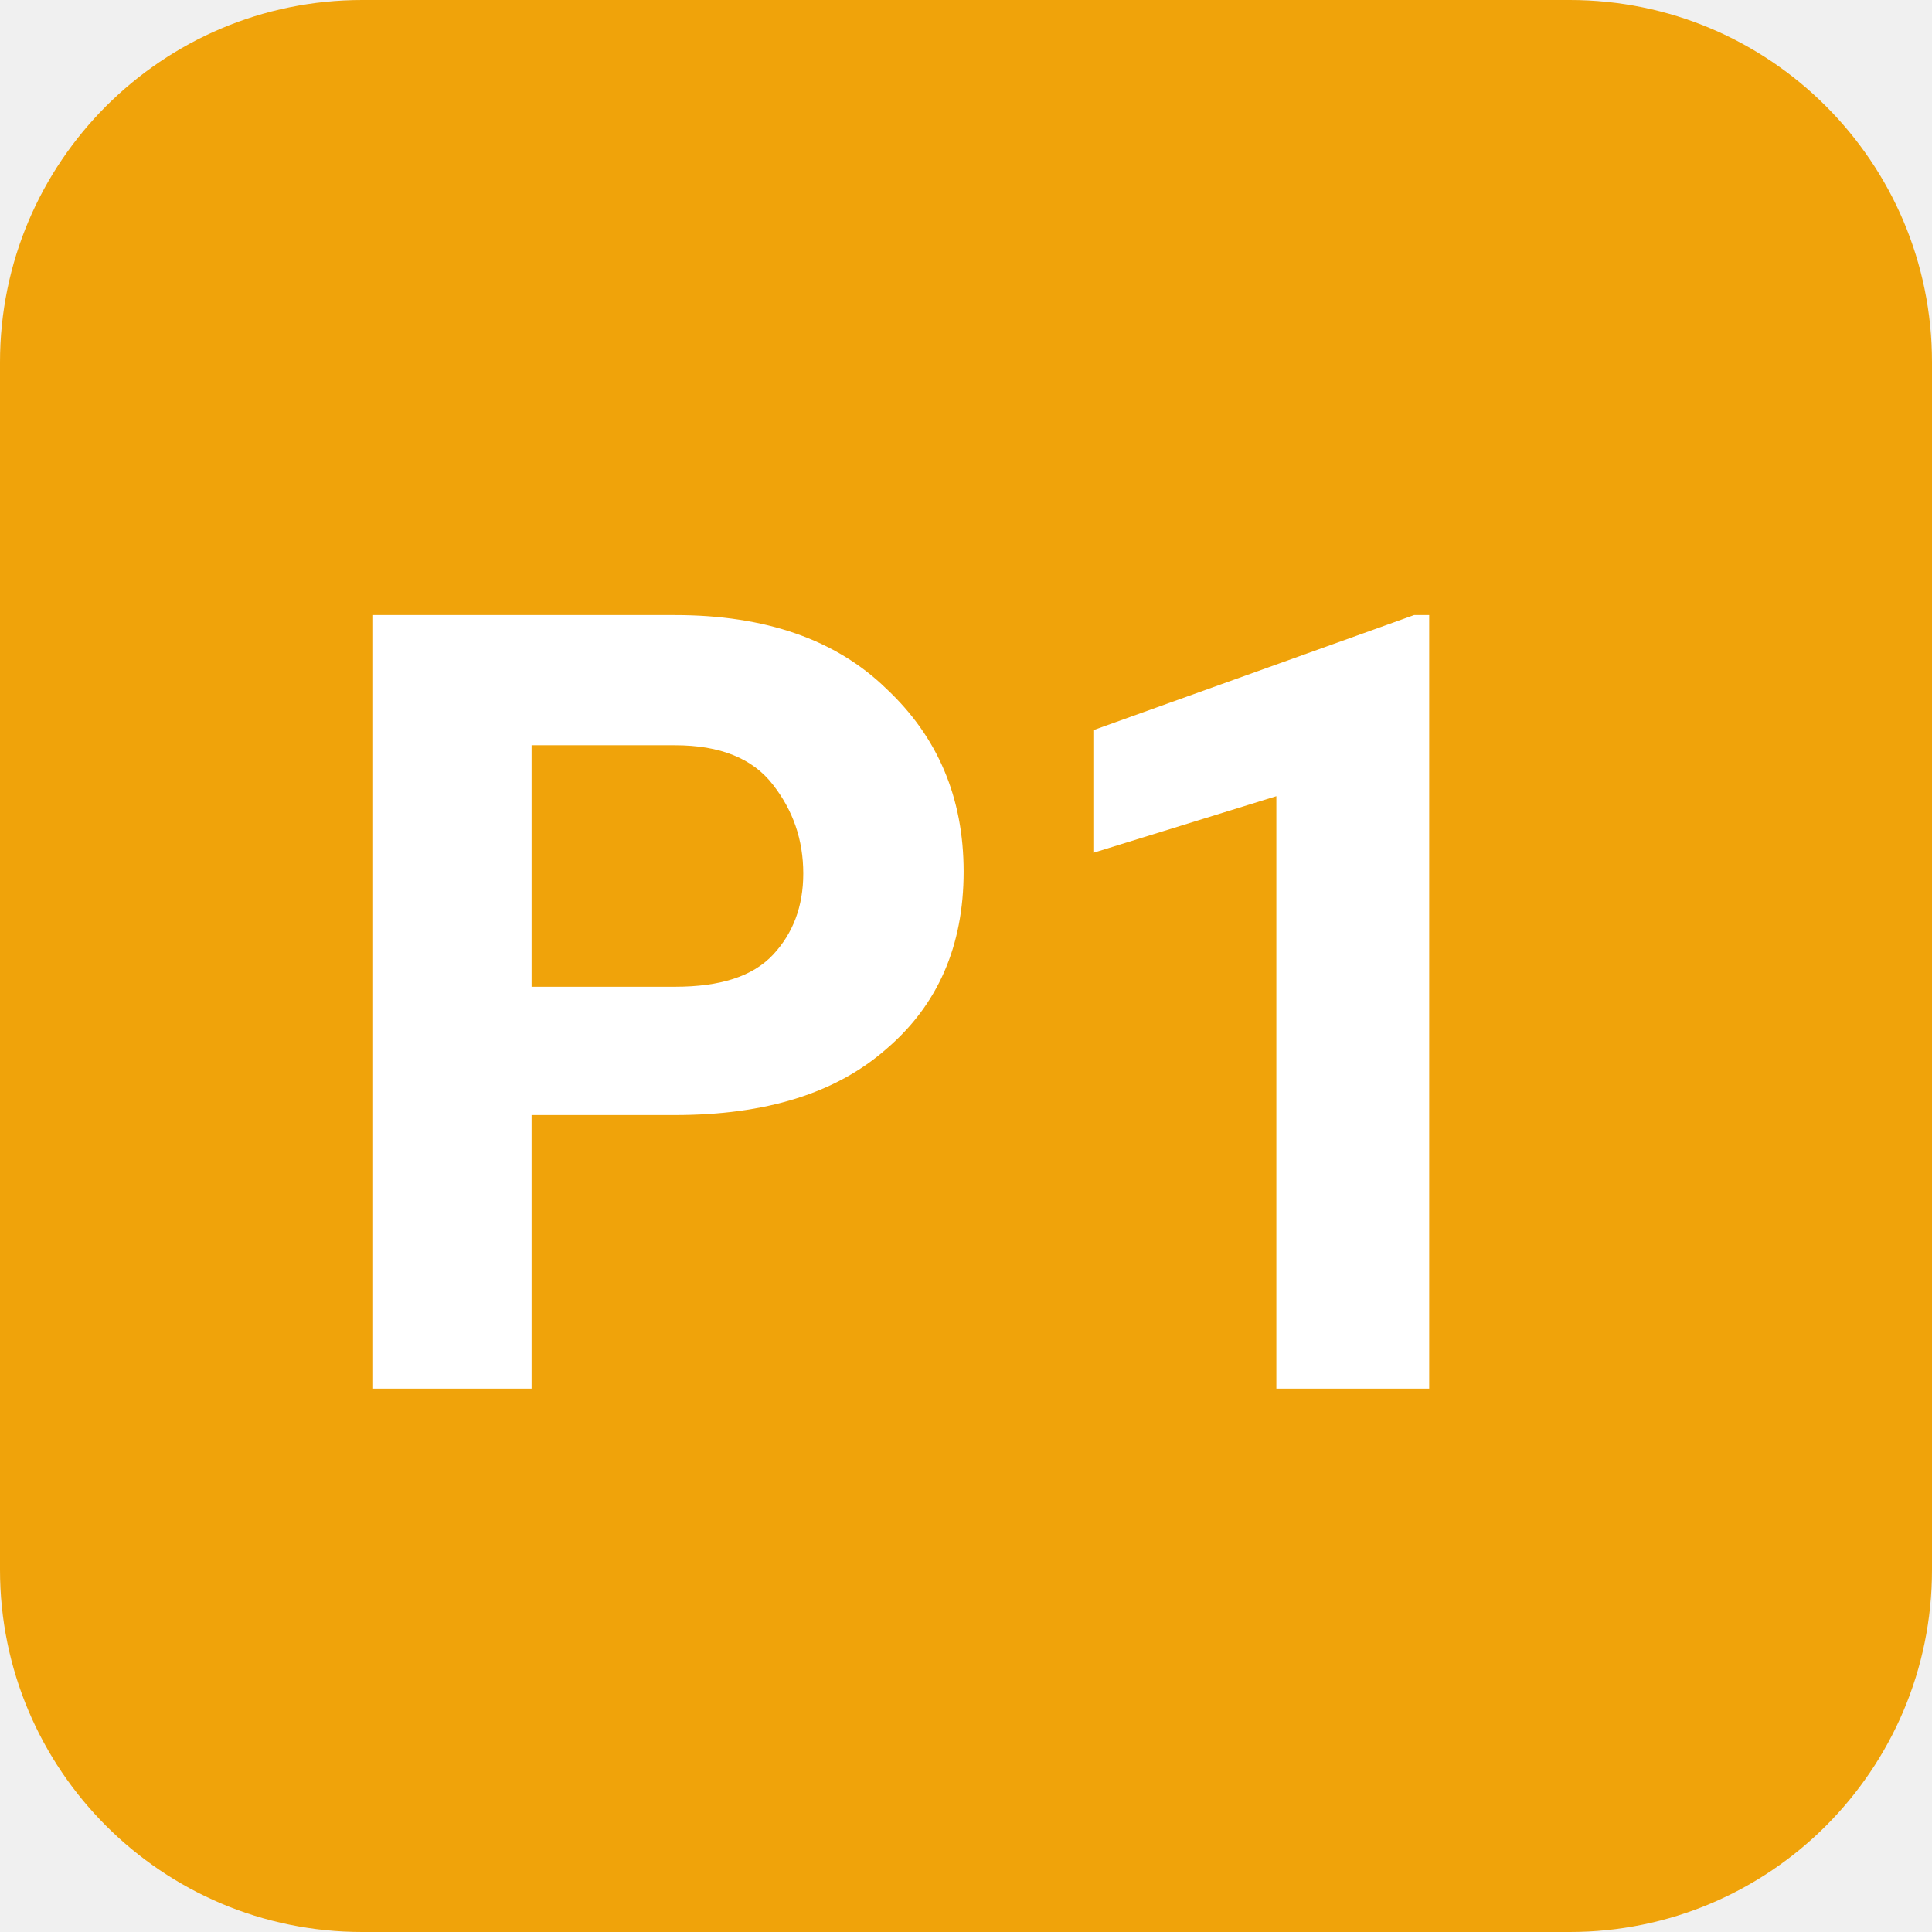
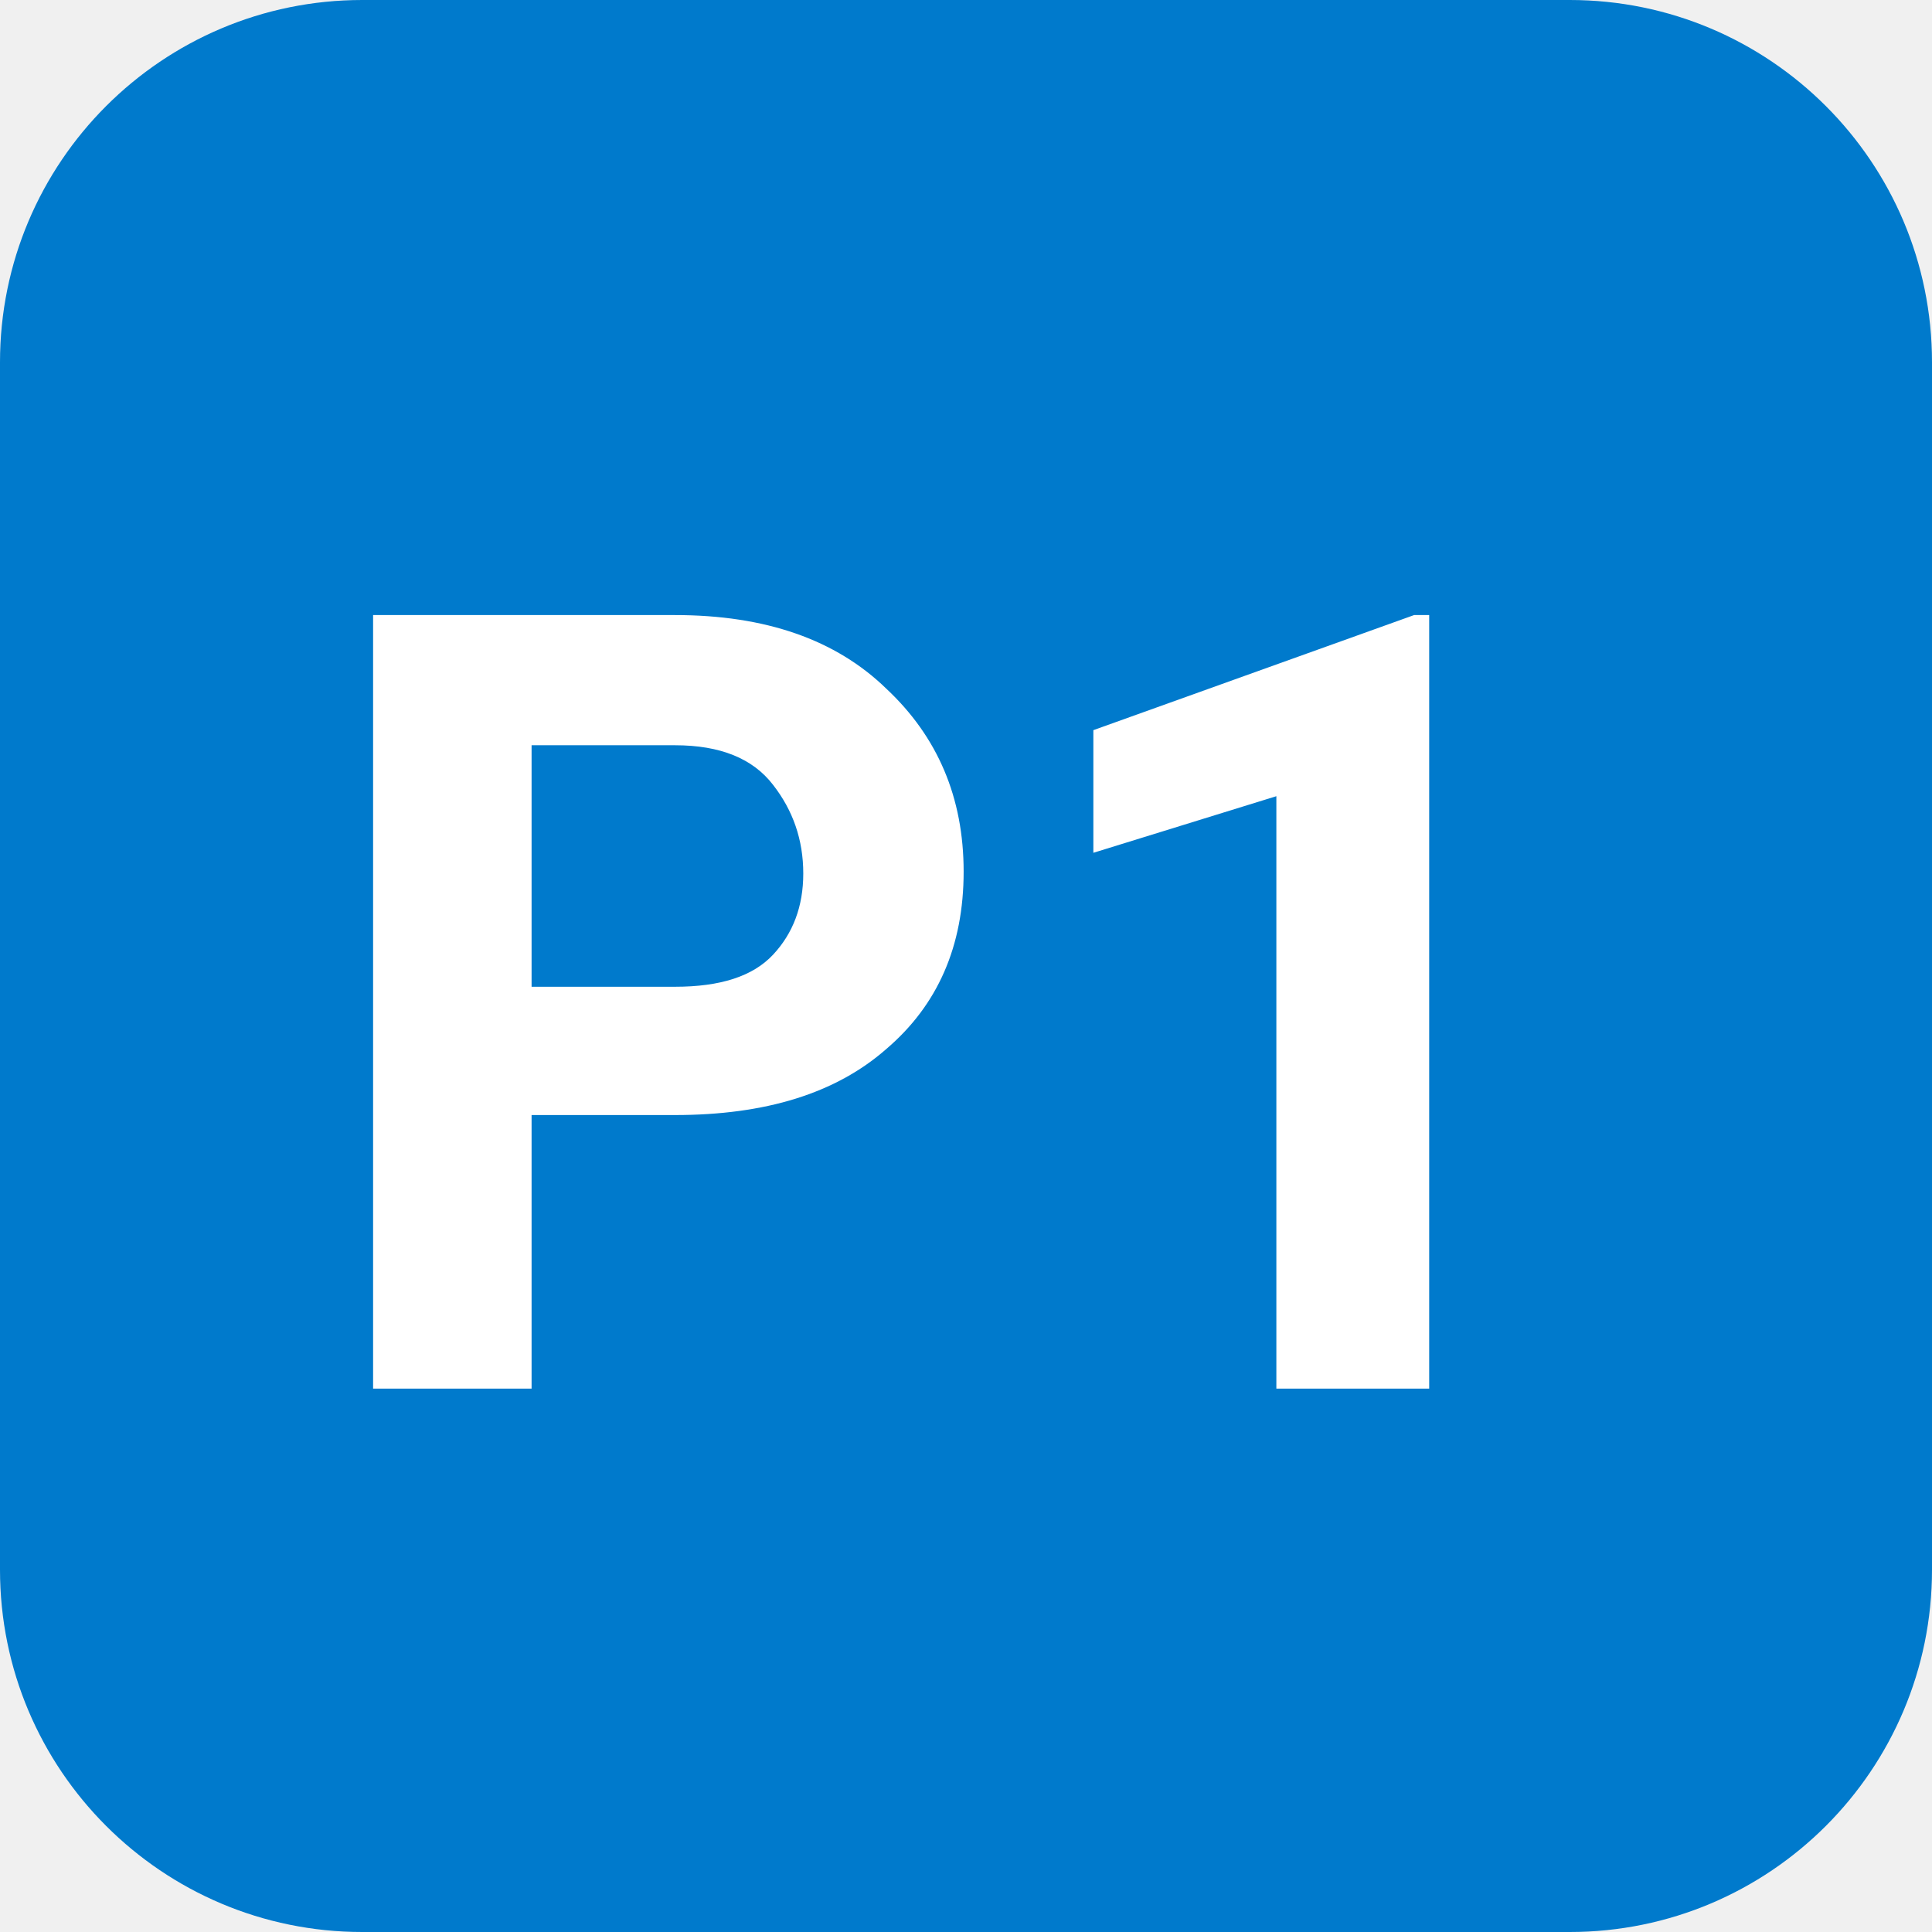
<svg xmlns="http://www.w3.org/2000/svg" width="16" height="16" viewBox="0 0 16 16">
-   <rect width="16" height="16" rx="3" fill="#F0A30A" />
+   <rect width="16" height="16" rx="3" fill="#007ACC" />
  <text x="8" y="11.5" font-family="-apple-system, BlinkMacSystemFont, 'Segoe UI', Roboto, sans-serif" font-size="9" font-weight="bold" fill="#FFFFFF" text-anchor="middle">P1</text>
</svg>
